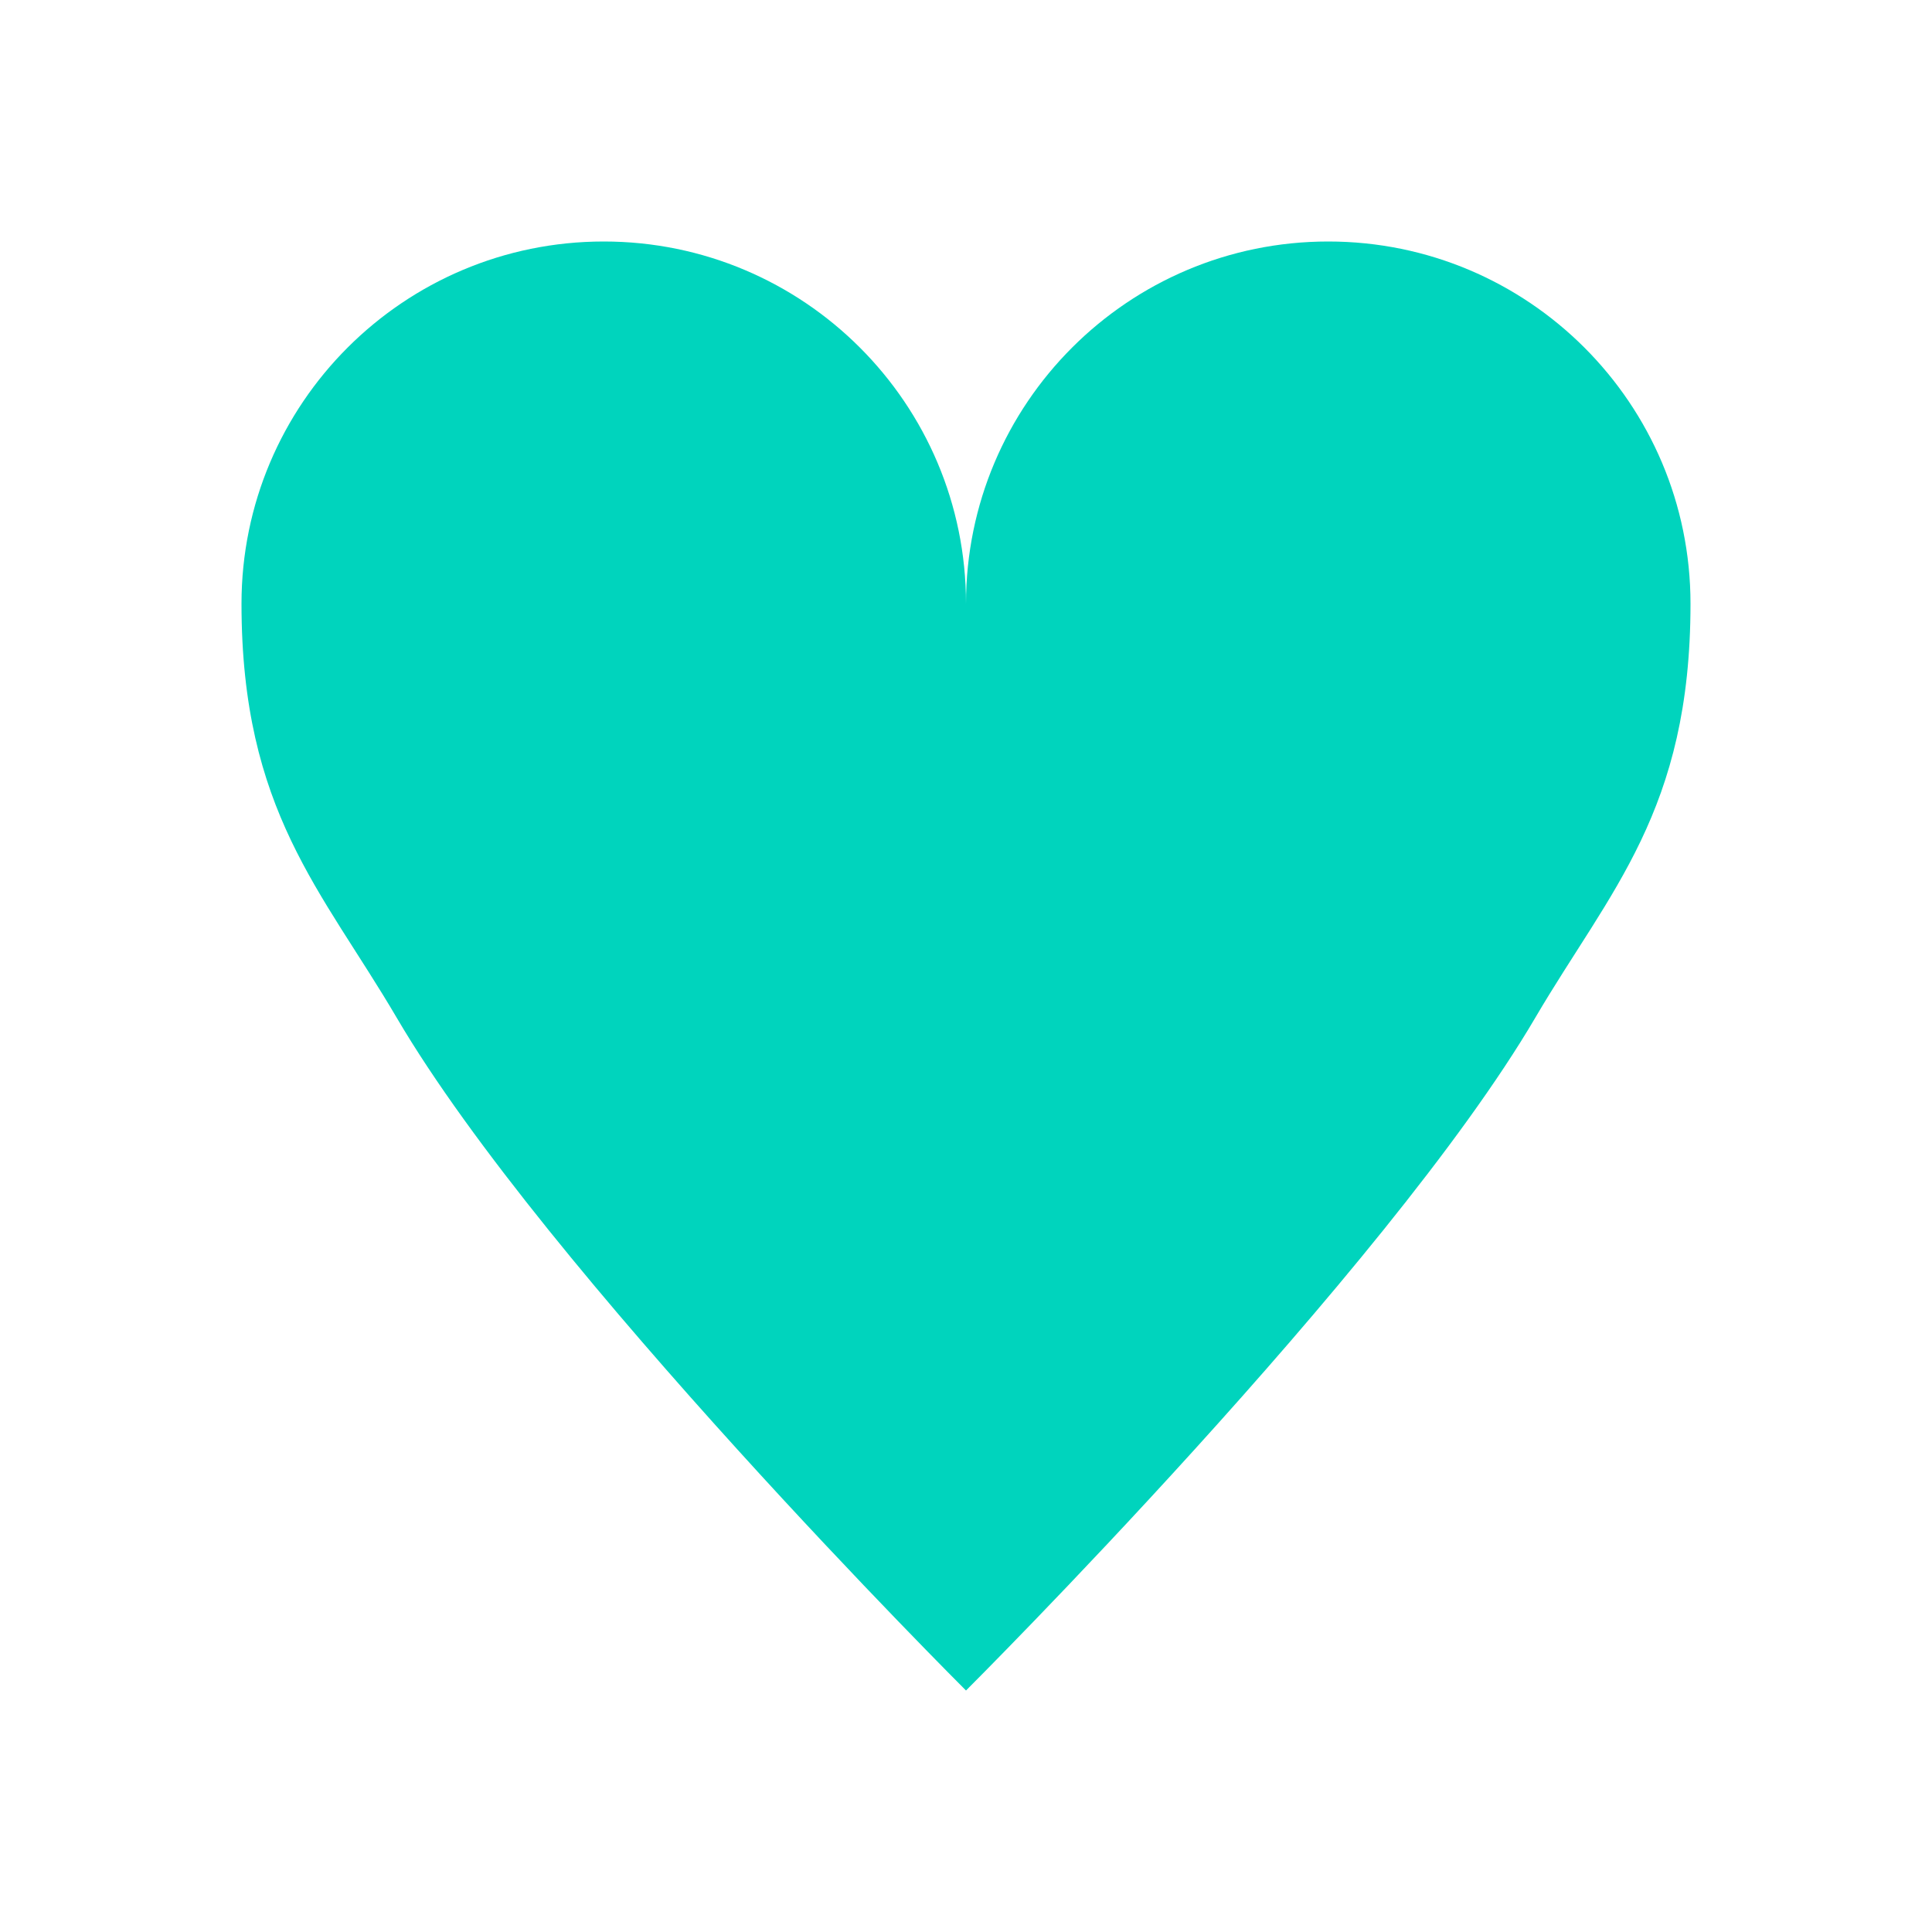
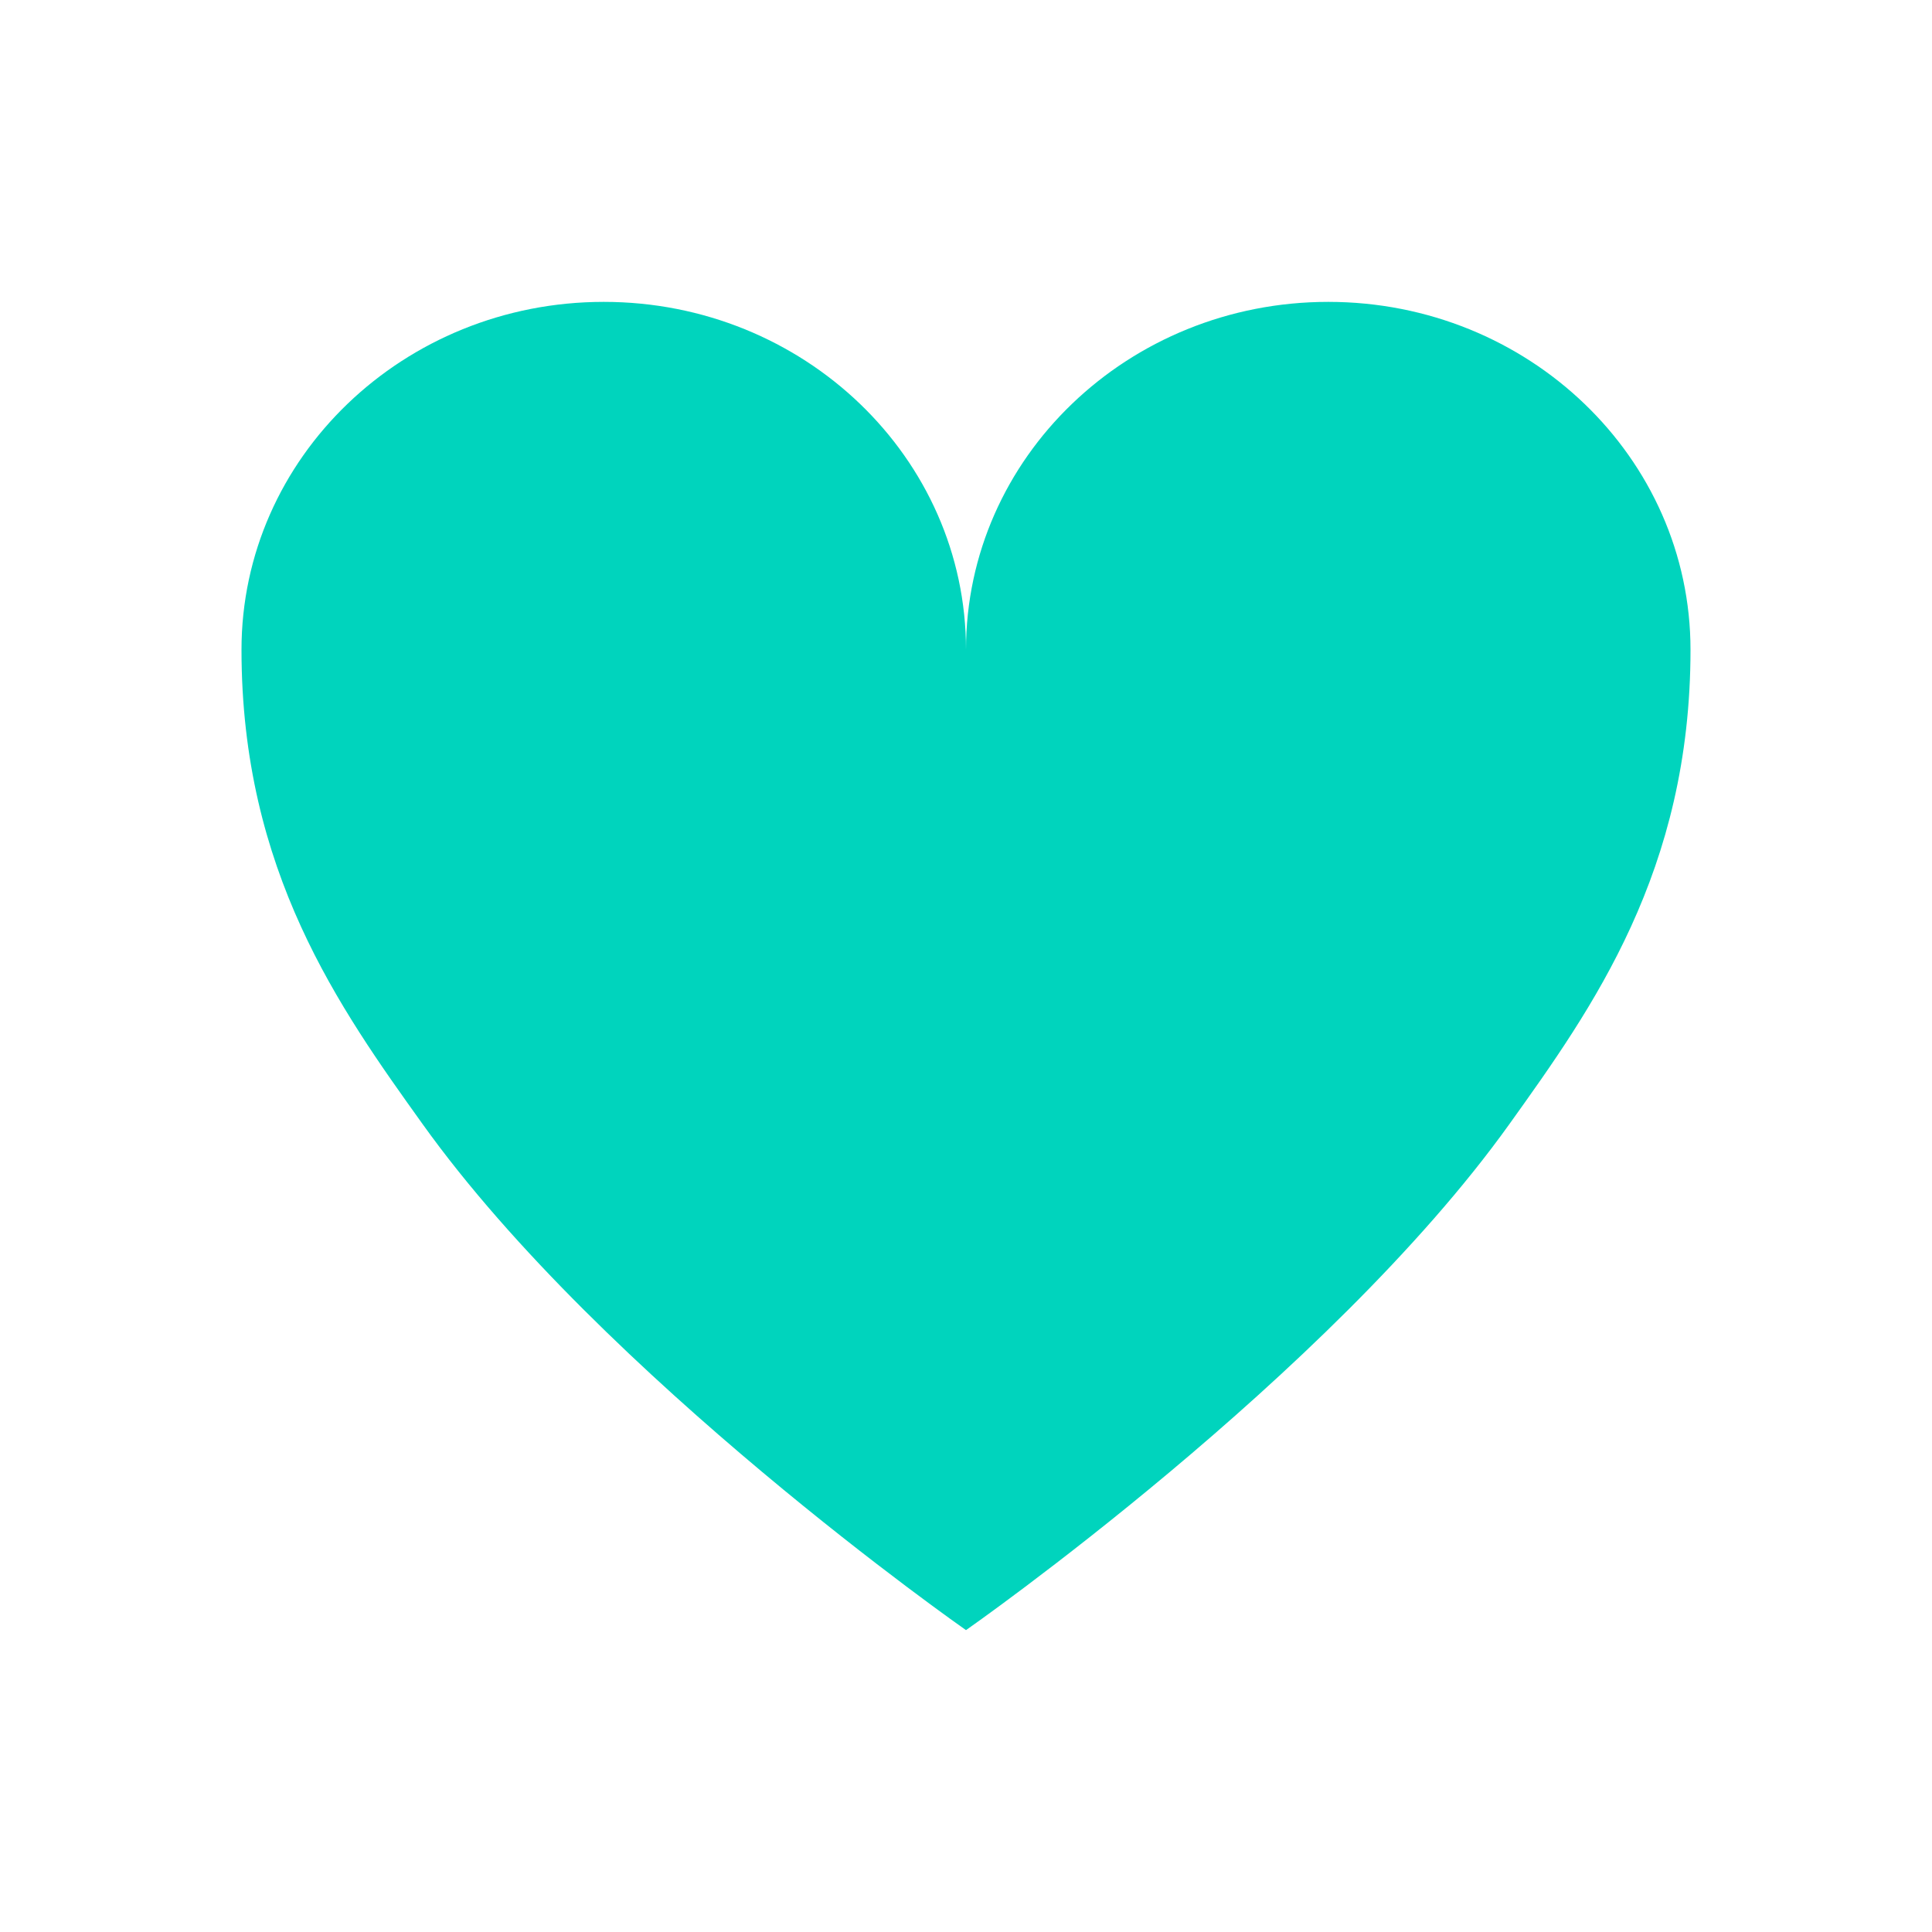
<svg xmlns="http://www.w3.org/2000/svg" width="32" height="32" viewBox="0 0 32 32" version="1.1" id="svg3137">
  <defs id="defs3134" />
  <g id="layer1">
-     <path id="path1052" style="fill:#00d4bd;fill-rule:evenodd;stroke-width:4.286" d="M 10,4 C 6.686,4 4,6.686 4,10 4,13.429 5.336,14.752 6.571,16.857 9.033,21.054 16,28 16,28 16,28 22.967,21.054 25.429,16.857 26.664,14.752 28,13.429 28,10 28,6.686 25.314,4 22,4 18.686,4 16,6.686 16,10 16,6.686 13.314,4 10,4 Z" />
+     <path id="path1052" style="fill:#00d4bd;fill-rule:evenodd;stroke-width:4.2" d="M 10,5 C 6.686,5 4,7.58 4,10.762 4,14.429 5.625,16.699 7,18.619 10,22.81 16,27 16,27 c 0,0 6,-4.19 9,-8.381 1.375,-1.921 3,-4.19 3,-7.857 C 28,7.58 25.314,5 22,5 18.686,5 16,7.58 16,10.762 16,7.58 13.314,5 10,5 Z" />
  </g>
</svg>
